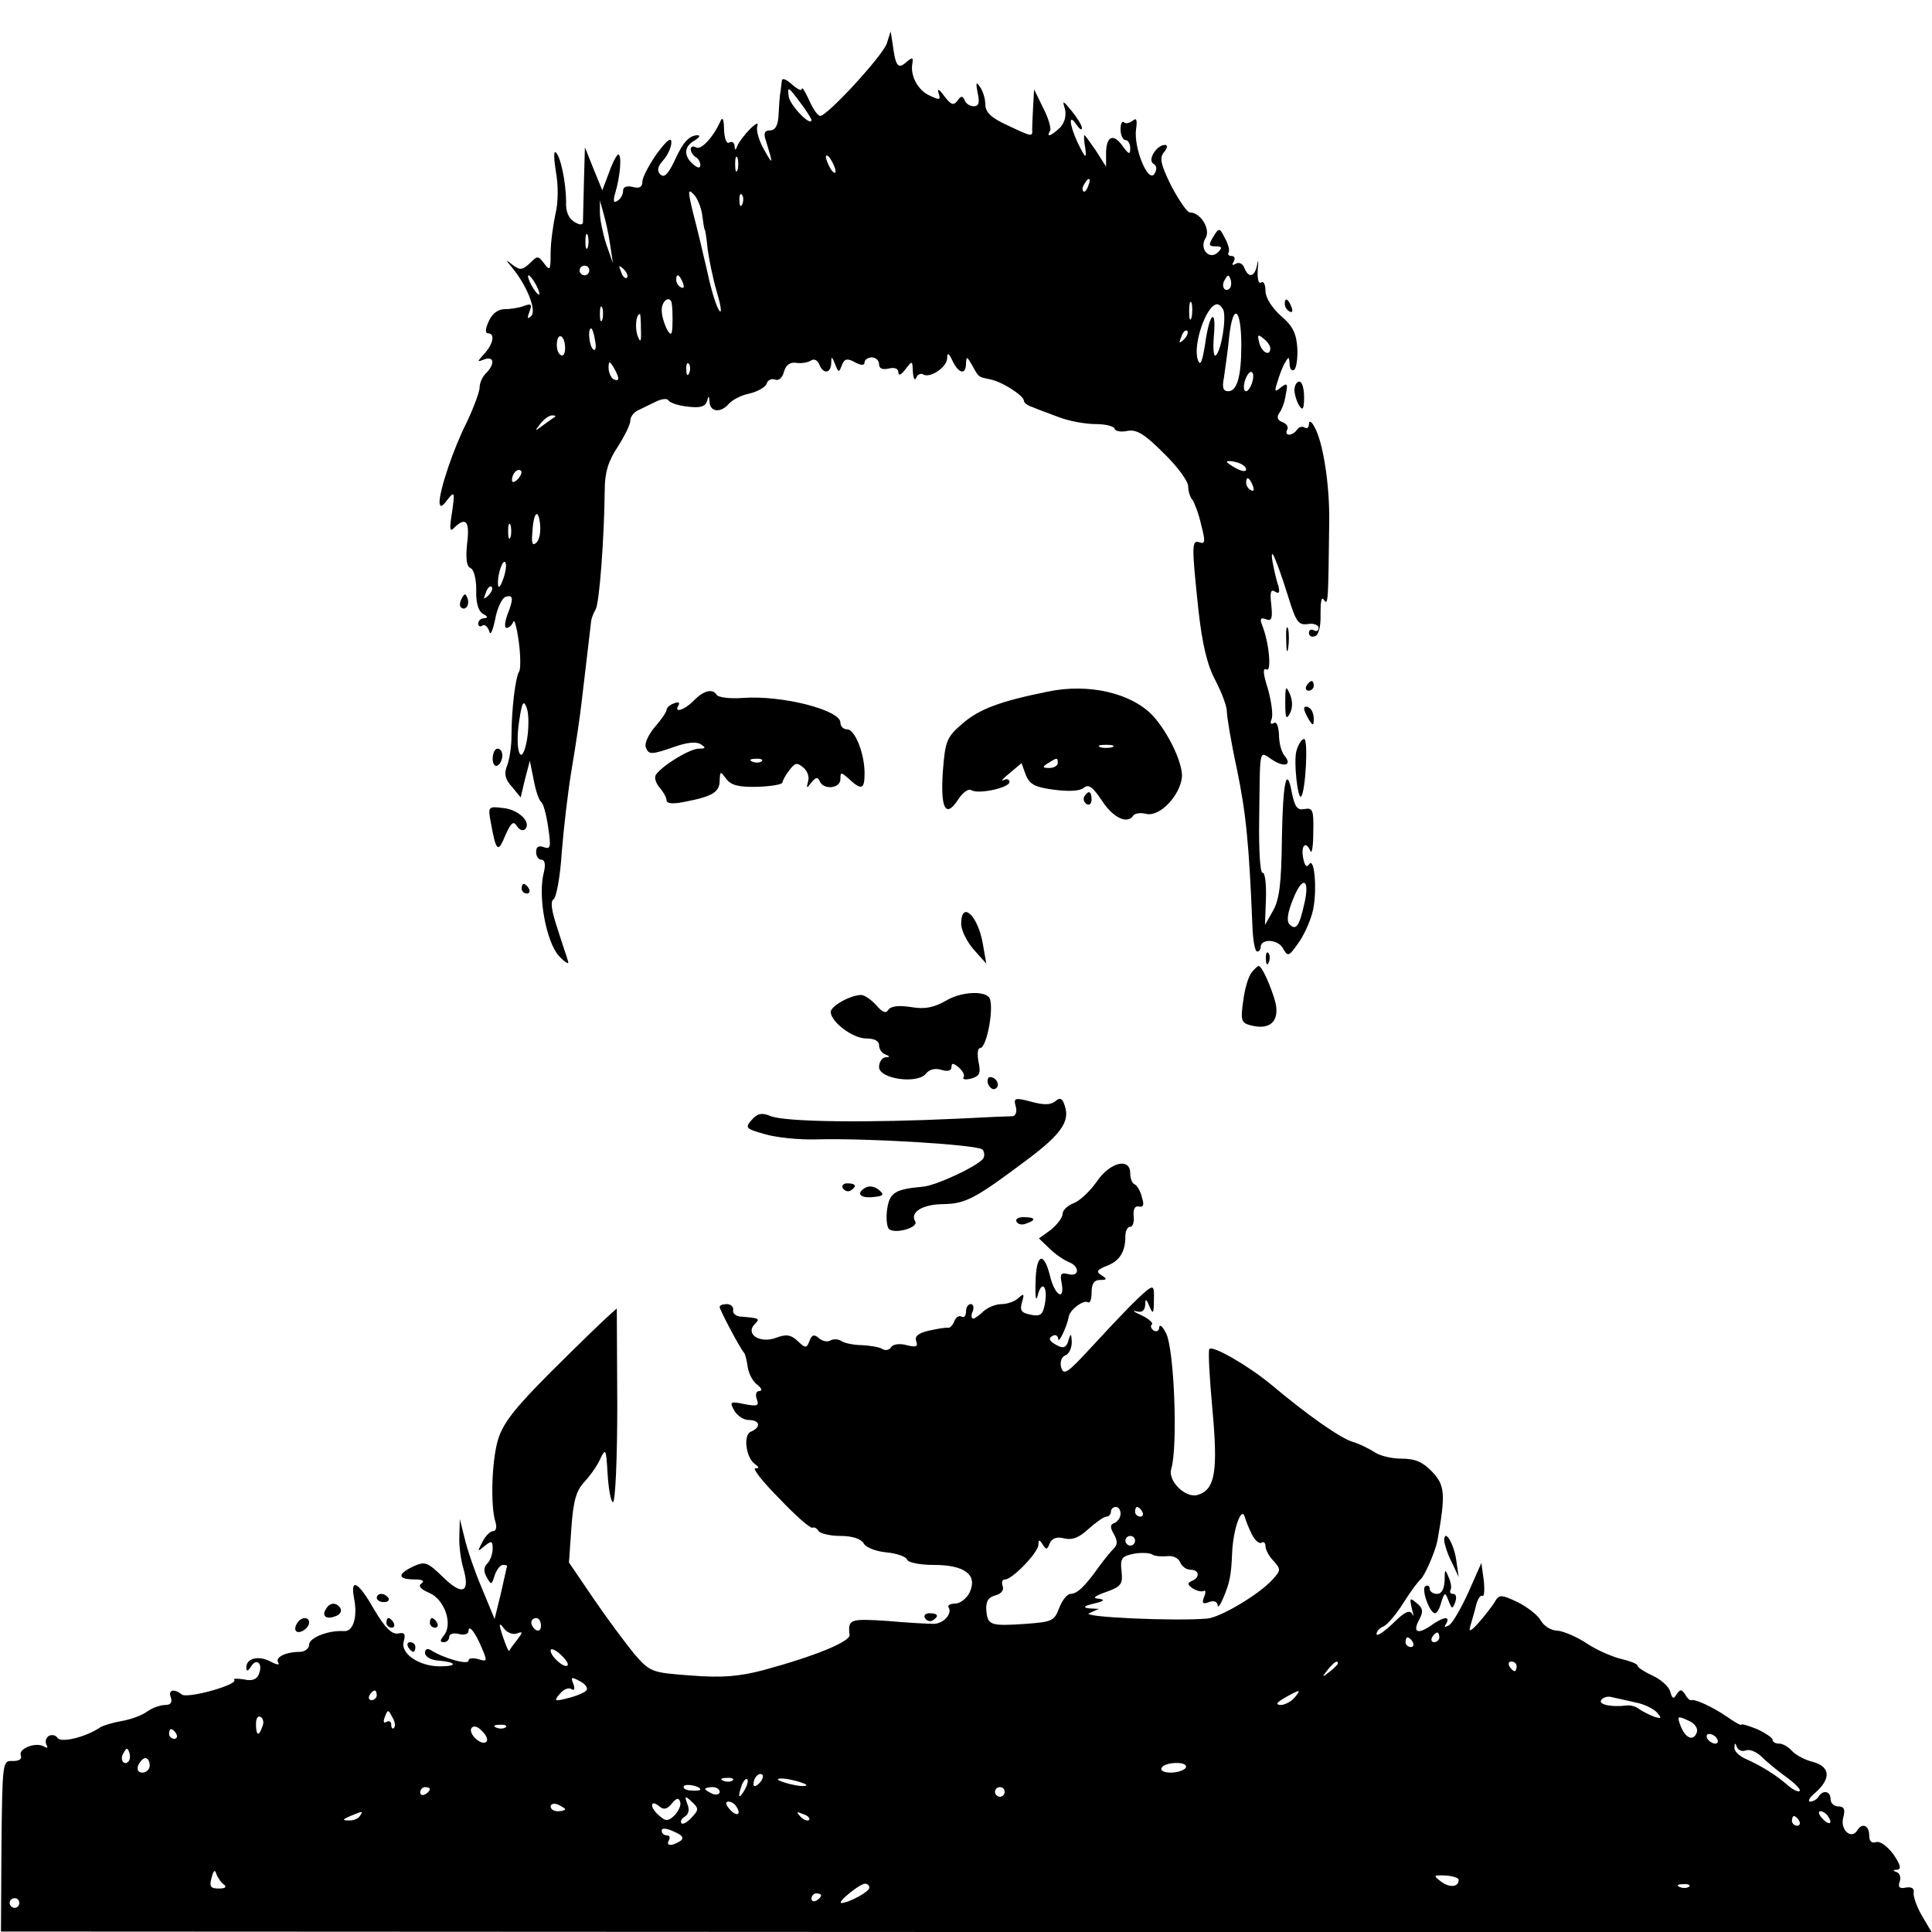
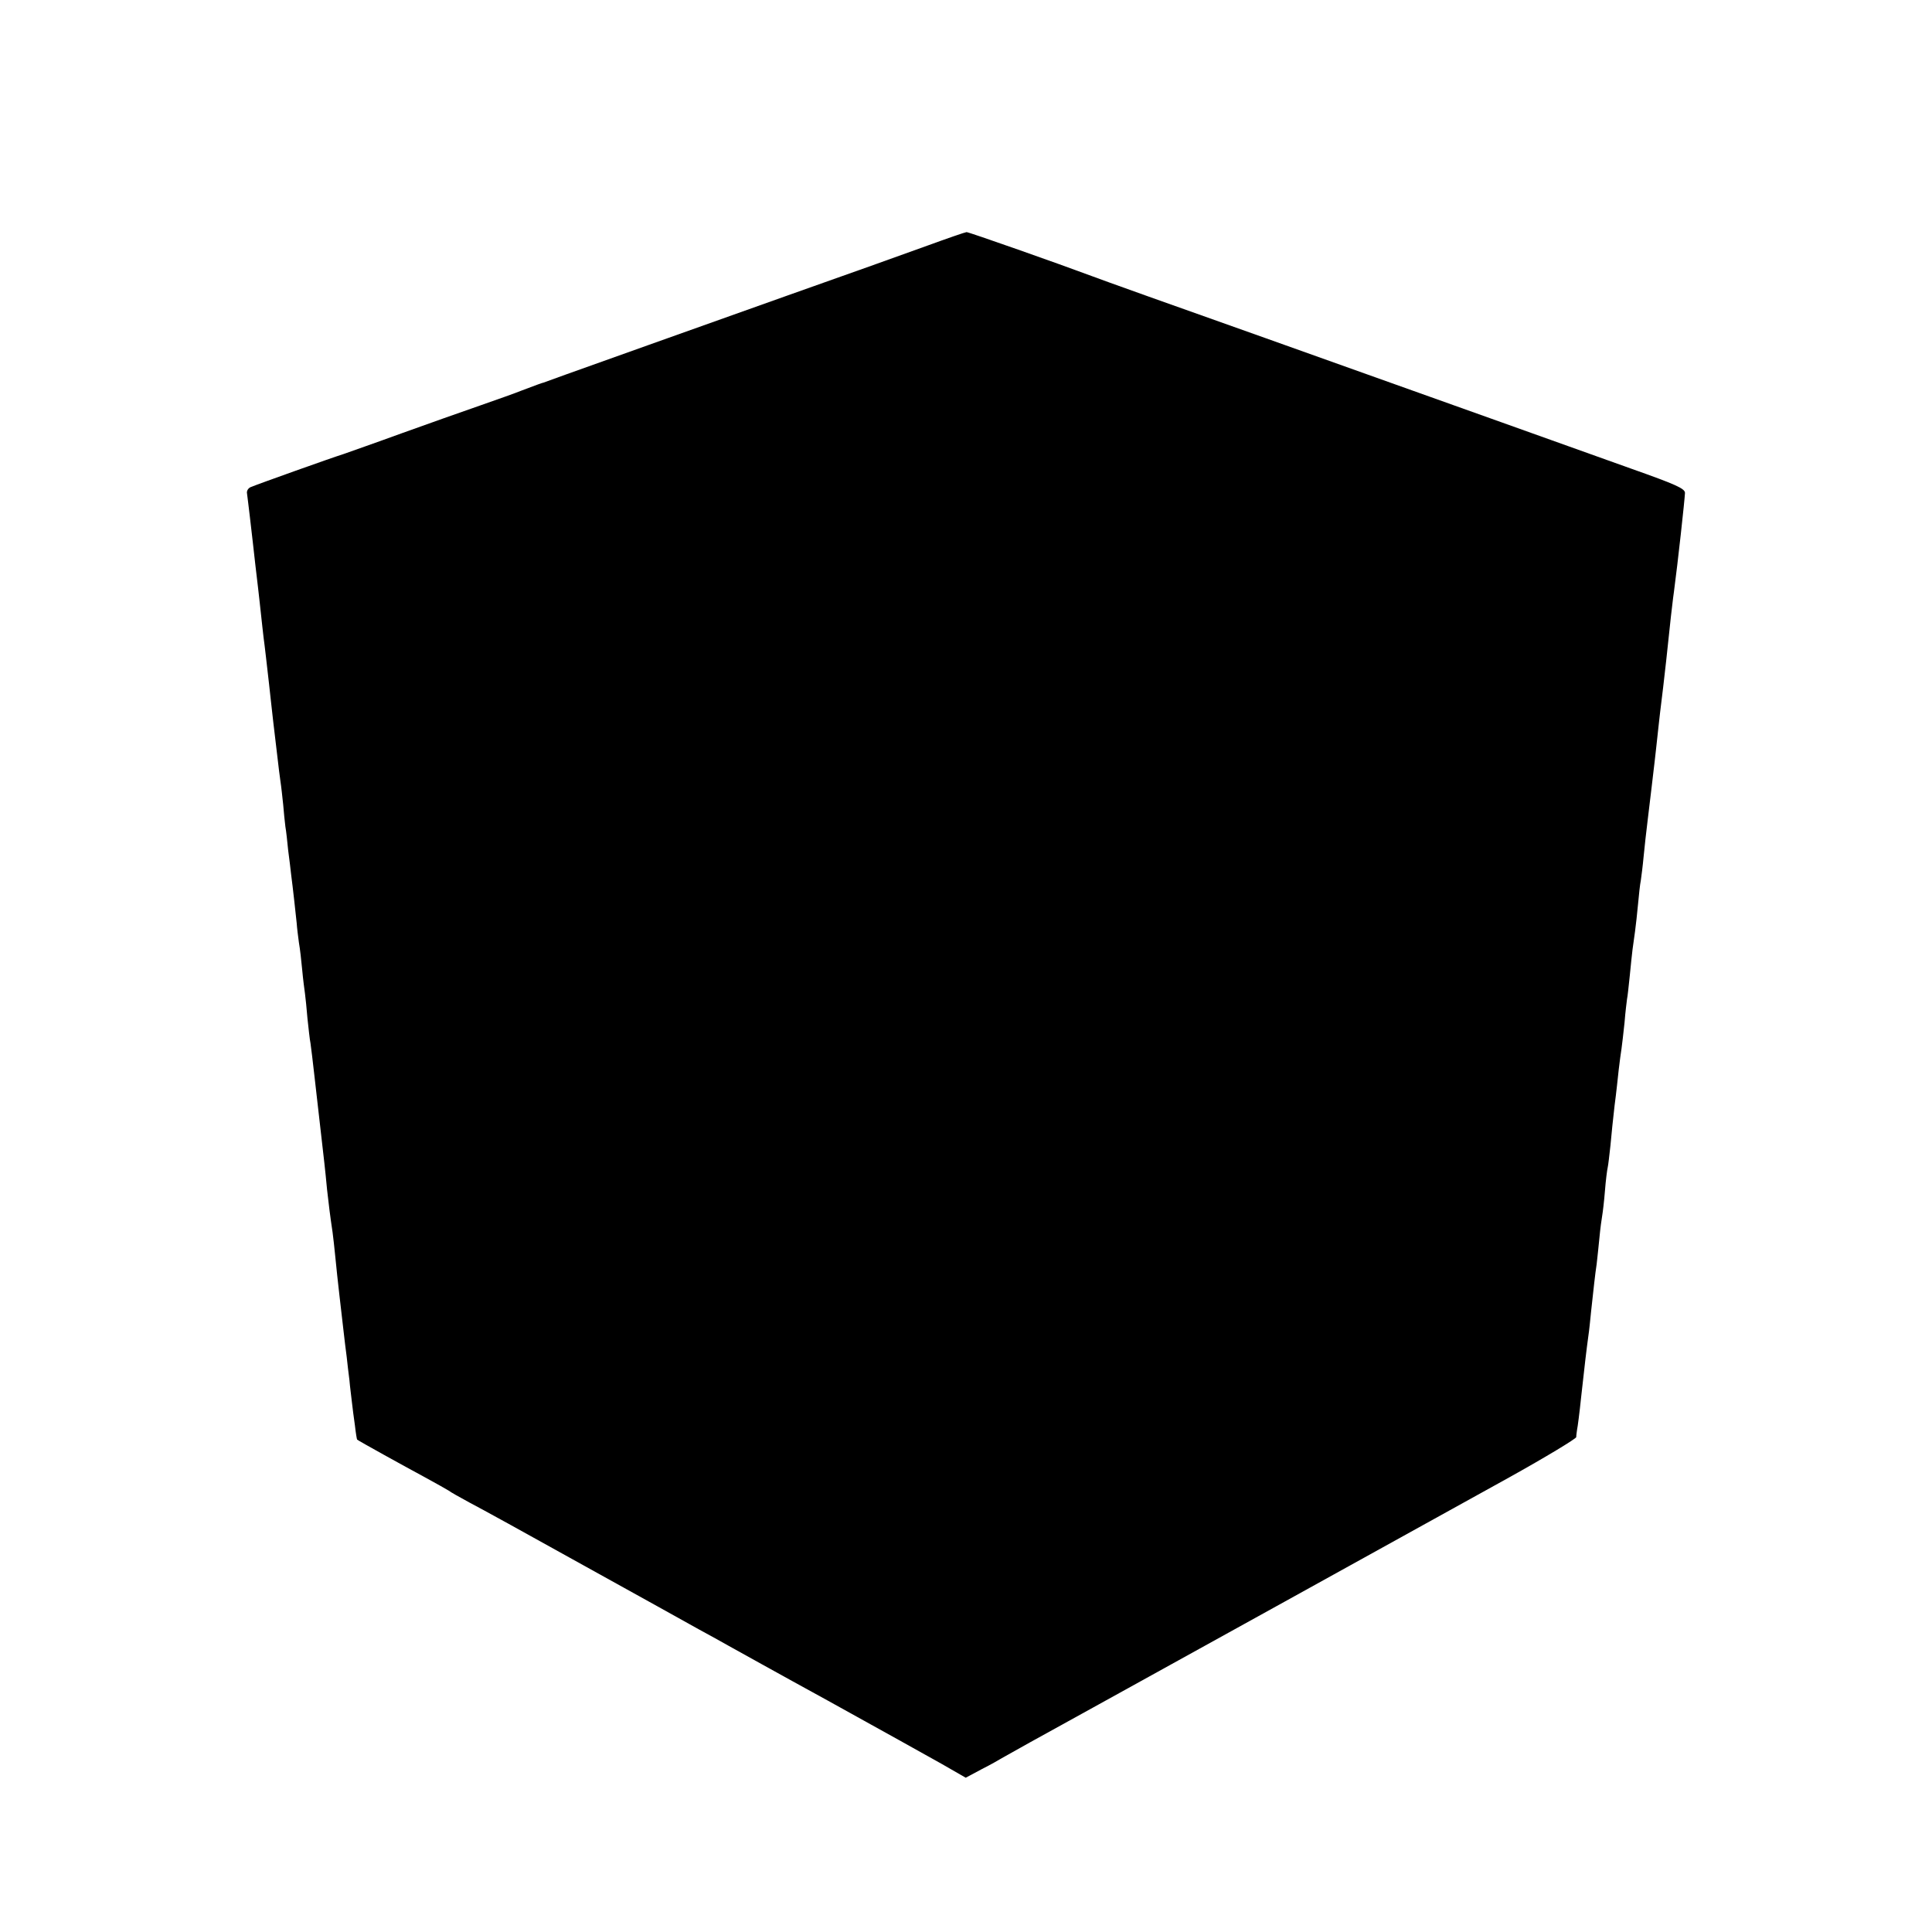
- <svg xmlns="http://www.w3.org/2000/svg" version="1.0" width="400pt" height="400pt" viewBox="0 0 400 400" preserveAspectRatio="xMidYMid meet">
-   <g transform="translate(0,400) scale(0.1,-0.1)" fill="#000000" stroke="none">
-     <path d="M1836 3910 c-9 -26 -123 -150 -138 -150 -5 0 -15 15 -23 33 -8 17 -14 28 -15 23 0 -5 -9 -1 -20 9 -11 10 -20 14 -21 9 -1 -5 -2 -16 -3 -24 -2 -8 -3 -30 -4 -47 -1 -23 -7 -33 -18 -33 -11 0 -14 -6 -8 -22 15 -49 15 -52 -4 -18 -11 19 -17 41 -14 49 3 8 -3 6 -15 -6 -11 -11 -23 -27 -26 -34 -4 -11 -6 -11 -6 -1 -1 7 -5 10 -11 7 -6 -4 -10 8 -11 27 0 20 -3 27 -7 18 -15 -34 -41 -62 -51 -55 -6 3 -11 2 -11 -4 0 -5 5 -13 10 -16 6 -3 10 -11 10 -17 0 -7 -6 -6 -15 2 -20 17 -19 37 3 49 9 6 13 10 7 11 -18 0 -31 -14 -49 -54 -13 -27 -21 -35 -29 -27 -7 7 -6 16 6 29 9 10 17 27 17 37 0 12 -9 5 -30 -23 -16 -23 -30 -49 -30 -58 0 -11 -6 -15 -20 -11 -13 3 -20 0 -20 -8 0 -8 -5 -17 -12 -21 -8 -5 -9 0 -4 17 10 34 14 79 6 79 -3 0 -12 -17 -19 -37 l-14 -37 -18 44 -18 45 -2 -70 c-1 -38 -2 -76 -2 -82 1 -9 -5 -10 -17 -3 -12 7 -19 21 -18 42 0 41 -12 97 -22 103 -4 2 -3 -16 1 -41 5 -27 5 -63 -1 -87 -5 -23 -10 -60 -10 -81 0 -35 -1 -38 -13 -22 -13 17 -14 17 -30 1 -15 -14 -20 -15 -35 -4 -16 13 -16 12 -1 -6 31 -38 50 -88 39 -99 -8 -8 -9 -5 -4 8 6 16 4 18 -10 13 -10 -4 -28 -7 -40 -7 -15 0 -27 -9 -34 -25 -7 -15 -8 -25 -2 -25 15 0 12 -21 -7 -42 -16 -18 -16 -18 0 -12 20 7 22 -9 4 -28 -8 -7 -14 -21 -14 -30 0 -9 -12 -41 -26 -71 -29 -57 -57 -142 -57 -167 1 -11 5 -10 16 5 15 19 16 17 10 -25 -6 -36 -5 -43 5 -32 24 23 32 12 26 -34 -3 -31 -1 -47 7 -50 7 -3 12 -22 12 -45 -1 -26 4 -44 14 -50 10 -5 11 -8 3 -9 -7 0 -13 -5 -13 -11 0 -5 4 -8 9 -4 5 3 11 -3 14 -12 2 -10 7 0 12 24 4 23 14 44 21 47 17 6 18 -3 4 -38 -5 -15 -6 -26 -1 -26 5 0 11 6 14 13 2 6 7 -12 11 -41 4 -29 4 -57 1 -62 -8 -12 -16 -80 -16 -133 0 -22 -4 -49 -9 -62 -7 -17 -4 -29 10 -44 l18 -22 9 38 10 38 8 -40 c4 -22 11 -42 15 -45 5 -3 11 -26 15 -53 6 -41 5 -46 -9 -41 -11 4 -16 1 -16 -10 0 -9 5 -16 11 -16 7 0 9 -10 5 -26 -13 -49 5 -144 31 -173 13 -14 22 -19 19 -11 -2 8 -13 39 -22 68 -12 36 -15 56 -8 60 6 4 14 48 17 97 4 50 13 128 21 175 8 47 17 108 20 135 13 111 19 160 20 170 1 6 5 16 9 23 8 12 18 148 19 247 0 36 7 60 27 90 14 22 26 46 26 54 0 8 7 17 15 21 8 4 25 12 37 18 12 6 24 8 27 3 3 -5 21 -11 41 -13 25 -3 35 0 39 12 3 12 4 11 5 -2 1 -22 24 -23 40 -4 7 8 26 18 42 21 17 4 33 13 36 20 2 8 10 12 18 9 7 -3 15 4 18 16 4 14 12 20 24 19 10 -2 24 0 31 4 7 5 14 2 18 -7 8 -21 24 -20 25 2 0 15 1 15 8 -2 7 -18 8 -18 14 -2 5 13 11 15 27 6 13 -7 20 -7 20 0 0 5 7 10 15 10 8 0 15 -6 15 -14 0 -9 7 -12 20 -9 12 3 20 0 20 -8 0 -8 6 -5 15 7 14 18 14 18 15 -6 1 -14 4 -19 7 -12 2 6 9 10 14 7 14 -9 49 14 50 33 0 13 3 12 11 -5 13 -27 28 -30 28 -5 1 15 2 14 12 -3 15 -27 13 -25 36 -30 25 -4 72 -34 72 -45 0 -4 8 -10 18 -13 9 -4 34 -13 55 -21 21 -8 55 -14 75 -14 20 0 38 -4 40 -10 1 -5 14 -7 27 -4 19 3 35 -7 74 -46 28 -27 51 -58 51 -69 0 -10 4 -23 9 -28 4 -6 13 -29 18 -52 9 -34 8 -40 -3 -36 -17 6 -17 -5 -3 -138 8 -72 18 -115 35 -147 13 -25 24 -54 24 -64 0 -11 9 -66 21 -121 19 -92 25 -155 32 -324 1 -29 5 -53 10 -53 4 0 7 4 7 9 0 18 35 17 46 -2 10 -18 12 -18 31 9 12 16 25 45 30 64 11 39 5 120 -7 100 -5 -7 -9 -2 -12 14 -5 26 6 36 15 14 3 -7 6 10 6 39 1 46 -1 51 -18 48 -15 -3 -20 4 -26 32 -11 61 -19 26 -21 -95 -1 -89 -5 -124 -18 -147 l-17 -30 2 55 c1 30 -2 54 -7 53 -5 -1 -8 47 -7 110 2 154 -1 142 27 124 26 -17 42 -11 25 9 -6 7 -11 26 -11 43 -1 18 -5 28 -11 24 -6 -4 -8 0 -4 9 3 9 -1 37 -8 62 -10 31 -11 44 -3 40 11 -7 6 55 -9 92 -5 13 -3 16 8 12 12 -5 14 2 11 30 -3 26 -1 33 8 27 8 -5 10 -2 7 11 -4 11 -9 33 -12 49 -7 41 7 9 32 -70 16 -52 21 -60 41 -57 12 2 22 -2 22 -8 0 -6 -4 -8 -10 -5 -5 3 -10 1 -10 -5 0 -7 6 -10 13 -7 7 2 12 21 11 46 0 26 2 37 7 29 9 -13 9 -3 11 162 1 78 -13 166 -31 197 -6 11 -11 13 -11 5 0 -7 -4 -11 -9 -7 -5 3 -12 1 -16 -5 -3 -5 -11 -10 -16 -10 -6 0 -7 5 -4 10 3 6 -1 13 -10 16 -10 4 -12 10 -7 18 5 6 12 23 14 39 5 23 3 25 -10 15 -13 -11 -14 -9 -7 12 4 14 11 32 16 40 7 12 8 12 9 -3 0 -10 4 -16 9 -13 5 3 8 24 7 45 -2 30 -9 46 -34 67 -19 17 -32 38 -32 52 0 13 -4 21 -9 17 -6 -3 -8 9 -7 27 2 18 1 23 -1 11 -5 -27 -18 -30 -27 -7 -3 8 -11 12 -17 8 -8 -4 -9 -3 -5 4 4 7 2 12 -4 12 -6 0 -9 3 -6 8 2 4 -1 17 -8 29 -11 22 -12 22 -24 3 -10 -17 -10 -20 5 -20 13 0 14 -3 5 -12 -18 -18 -40 7 -26 29 11 18 -10 53 -32 53 -6 0 -23 25 -39 55 -22 45 -25 58 -15 70 7 8 8 15 2 15 -17 0 -37 -31 -24 -39 7 -4 8 -12 2 -21 -13 -20 -43 54 -38 92 3 20 1 25 -7 18 -7 -5 -15 -7 -18 -3 -4 3 -7 -3 -7 -15 0 -12 5 -22 10 -22 6 0 10 -8 10 -17 0 -14 -3 -13 -16 5 -19 27 -34 20 -34 -16 l0 -27 -21 33 c-12 17 -22 32 -24 32 -1 0 -1 -12 2 -27 3 -23 0 -21 -16 12 -18 39 -19 63 -1 35 6 -8 10 -10 10 -5 0 6 -10 21 -21 35 -19 23 -20 23 -14 4 3 -14 -1 -28 -10 -38 -18 -17 -30 -22 -21 -7 3 4 -3 26 -14 47 l-19 39 -2 -35 c-1 -19 -2 -41 -2 -47 1 -17 1 -17 -52 8 -33 15 -45 27 -45 43 0 11 -5 28 -11 36 -8 12 -9 9 -5 -12 5 -21 2 -28 -8 -28 -8 0 -17 6 -19 13 -4 9 -8 9 -15 -2 -8 -10 -13 -8 -27 10 -10 14 -15 17 -12 7 5 -15 3 -16 -18 -6 -25 11 -41 42 -36 67 2 13 0 13 -13 2 -17 -15 -22 -8 -28 39 l-4 25 -8 -25z m-156 -158 c0 -16 -44 29 -47 48 -3 22 -1 21 22 -10 14 -18 25 -36 25 -38z m-153 -104 c-3 -7 -5 -2 -5 12 0 14 2 19 5 13 2 -7 2 -19 0 -25z m203 -3 c0 -5 -5 -3 -10 5 -5 8 -10 20 -10 25 0 6 5 3 10 -5 5 -8 10 -19 10 -25z m523 -30 c-3 -9 -8 -14 -10 -11 -3 3 -2 9 2 15 9 16 15 13 8 -4z m-799 -61 c2 -16 4 -29 5 -29 1 0 4 -18 6 -40 3 -22 11 -62 19 -89 8 -27 11 -45 6 -40 -6 6 -17 41 -25 79 -9 39 -22 94 -30 124 -11 46 -11 51 1 39 8 -8 16 -28 18 -44z m83 24 c-3 -8 -6 -5 -6 6 -1 11 2 17 5 13 3 -3 4 -12 1 -19z m-274 -83 l6 -40 -14 40 c-7 22 -13 51 -13 65 l0 25 7 -25 c4 -14 11 -43 14 -65z m-46 -7 c-3 -7 -5 -2 -5 12 0 14 2 19 5 13 2 -7 2 -19 0 -25z m3 -48 c0 -5 -4 -10 -10 -10 -5 0 -10 5 -10 10 0 6 5 10 10 10 6 0 10 -4 10 -10z m78 -15 c-3 -3 -9 2 -12 12 -6 14 -5 15 5 6 7 -7 10 -15 7 -18z m-188 -15 c6 -11 8 -20 6 -20 -3 0 -10 9 -16 20 -6 11 -8 20 -6 20 3 0 10 -9 16 -20z m304 4 c3 -8 2 -12 -4 -9 -6 3 -10 10 -10 16 0 14 7 11 14 -7z m1132 -11 c-10 -10 -19 5 -10 18 6 11 8 11 12 0 2 -7 1 -15 -2 -18z m-1155 -33 c2 -14 2 -48 0 -57 -3 -16 -21 23 -21 45 0 21 19 32 21 12z m1076 -27 c-3 -10 -5 -4 -5 12 0 17 2 24 5 18 2 -7 2 -21 0 -30z m-1220 -5 c-3 -7 -5 -2 -5 12 0 14 2 19 5 13 2 -7 2 -19 0 -25z m1286 20 c6 -18 -4 -81 -15 -93 -5 -6 -7 9 -5 37 6 63 -9 52 -18 -15 -6 -37 -10 -46 -15 -32 -11 31 18 115 40 115 5 0 10 -6 13 -12z m37 -73 c0 -65 -9 -95 -27 -95 -11 0 -13 8 -9 28 2 15 8 54 11 86 8 71 25 58 25 -19z m-1243 33 c1 -26 -1 -29 -7 -13 -6 17 -3 45 5 45 1 0 2 -15 2 -32z m-95 -23 c3 -13 1 -22 -3 -19 -9 5 -13 44 -5 44 2 0 6 -11 8 -25z m1219 2 c-10 -9 -11 -8 -5 6 3 10 9 15 12 12 3 -3 0 -11 -7 -18z m-1281 -18 c0 -11 -4 -18 -9 -14 -6 3 -9 14 -8 25 2 24 17 15 17 -11z m1460 0 c0 -18 -18 -9 -23 12 -4 16 -3 18 9 8 8 -6 14 -15 14 -20z m-1350 -62 c0 -5 -4 -5 -10 -2 -5 3 -10 14 -10 23 0 15 2 15 10 2 5 -8 10 -19 10 -23z m147 11 c-3 -8 -6 -5 -6 6 -1 11 2 17 5 13 3 -3 4 -12 1 -19z m1166 -18 c-3 -11 -9 -20 -13 -20 -5 0 -6 9 -3 20 3 11 9 20 13 20 5 0 6 -9 3 -20z m-1444 -73 c-2 -1 -13 -9 -24 -17 -19 -14 -19 -14 -6 3 7 9 18 17 24 17 6 0 8 -1 6 -3z m1431 -109 c0 -5 -9 -4 -20 2 -11 6 -20 12 -20 14 0 2 9 2 20 -1 11 -3 20 -9 20 -15z m-1508 -20 c-7 -7 -12 -8 -12 -2 0 14 12 26 19 19 2 -3 -1 -11 -7 -17z m1522 -14 c3 -8 2 -12 -4 -9 -6 3 -10 10 -10 16 0 14 7 11 14 -7z m-1483 -117 c-8 -8 -11 -3 -9 18 2 43 12 55 16 21 2 -16 -1 -33 -7 -39z m-54 11 c-3 -7 -5 -2 -5 12 0 14 2 19 5 13 2 -7 2 -19 0 -25z m-16 -89 c-6 -16 -10 -18 -10 -7 -1 22 12 55 16 42 2 -6 -1 -22 -6 -35z m-30 -32 c-10 -9 -11 -8 -5 6 3 10 9 15 12 12 3 -3 0 -11 -7 -18z m80 -299 c-11 -60 -26 -24 -16 40 6 40 9 44 16 25 4 -12 4 -42 0 -65z m1609 -341 c-10 -45 -17 -54 -30 -41 -7 7 -4 25 7 52 20 51 36 43 23 -11z" />
-     <path d="M2660 3371 c0 -6 4 -13 10 -16 6 -3 7 1 4 9 -7 18 -14 21 -14 7z" />
-     <path d="M2680 3193 c0 -10 5 -25 10 -33 7 -11 10 -7 10 18 0 17 -4 32 -10 32 -5 0 -10 -8 -10 -17z" />
-     <path d="M956 2761 c-4 -7 -5 -15 -2 -18 9 -9 19 4 14 18 -4 11 -6 11 -12 0z" />
-     <path d="M2663 2675 c0 -22 2 -30 4 -17 2 12 2 30 0 40 -3 9 -5 -1 -4 -23z" />
-     <path d="M2705 2580 c-3 -5 -1 -10 4 -10 6 0 11 5 11 10 0 6 -2 10 -4 10 -3 0 -8 -4 -11 -10z" />
-     <path d="M2169 2568 c-99 -20 -141 -36 -175 -65 -34 -29 -37 -36 -42 -101 -5 -77 6 -97 32 -57 9 14 21 23 27 19 15 -9 79 5 79 17 0 6 -6 7 -12 4 -7 -4 -2 3 12 14 l25 21 9 -25 c8 -19 19 -25 58 -30 30 -4 54 -3 62 4 10 8 18 2 37 -26 23 -36 53 -50 65 -32 3 5 15 7 27 4 27 -7 69 36 74 75 3 28 -28 93 -60 128 -44 47 -133 68 -218 50z m134 -115 c-7 -2 -19 -2 -25 0 -7 3 -2 5 12 5 14 0 19 -2 13 -5z m-113 -33 c0 -5 -8 -10 -17 -10 -15 0 -16 2 -3 10 19 12 20 12 20 0z" />
-     <path d="M2661 2545 c0 -31 2 -36 9 -23 6 10 7 25 1 40 -9 20 -10 18 -10 -17z" />
-     <path d="M1436 2549 c-20 -20 -42 -26 -31 -9 3 6 -1 7 -9 4 -9 -3 -16 -9 -16 -14 0 -4 -11 -20 -24 -35 -13 -15 -22 -34 -19 -42 6 -16 11 -16 60 1 25 9 45 11 54 5 11 -7 10 -9 -4 -9 -19 0 -76 -35 -89 -54 -4 -6 0 -18 8 -27 7 -8 14 -20 14 -26 0 -7 14 -8 38 -3 57 11 72 20 72 44 1 20 1 20 14 3 10 -13 26 -17 65 -16 28 1 51 5 51 9 0 3 6 15 14 25 12 16 16 17 29 6 9 -7 13 -20 10 -29 -4 -15 -3 -15 7 -2 9 11 13 12 17 3 7 -19 43 -16 43 4 0 15 1 15 18 0 26 -24 32 -21 32 12 0 41 -20 91 -36 91 -8 0 -14 6 -14 14 0 26 -121 57 -202 51 -26 -2 -50 1 -54 6 -8 14 -27 10 -48 -12z m141 -125 c-3 -3 -12 -4 -19 -1 -8 3 -5 6 6 6 11 1 17 -2 13 -5z" />
-     <path d="M2700 2533 c0 -4 5 -15 10 -23 8 -13 10 -13 10 2 0 9 -4 20 -10 23 -5 3 -10 3 -10 -2z" />
-     <path d="M2684 2445 c-6 -23 3 -102 10 -94 9 11 15 119 6 119 -5 0 -12 -11 -16 -25z" />
-     <path d="M1020 2429 c0 -11 5 -17 10 -14 6 3 10 13 10 21 0 8 -4 14 -10 14 -5 0 -10 -9 -10 -21z" />
-     <path d="M2245 2351 c-3 -5 -1 -12 5 -16 5 -3 10 1 10 9 0 18 -6 21 -15 7z" />
-     <path d="M1016 2298 c11 -61 15 -65 30 -28 12 27 17 31 24 20 5 -8 12 -11 17 -7 14 14 -13 41 -45 44 -31 4 -32 3 -26 -29z" />
-     <path d="M1080 2160 c0 -5 5 -10 11 -10 5 0 7 5 4 10 -3 6 -8 10 -11 10 -2 0 -4 -4 -4 -10z" />
-     <path d="M1990 2087 c0 -13 12 -37 26 -53 l26 -29 -7 40 c-10 60 -45 92 -45 42z" />
-     <path d="M2621 2014 c0 -11 3 -14 6 -6 3 7 2 16 -1 19 -3 4 -6 -2 -5 -13z" />
-     <path d="M2591 1986 c-6 -7 -14 -33 -17 -58 -6 -41 -4 -46 16 -51 39 -10 59 8 51 46 -8 31 -28 77 -35 77 -2 0 -9 -6 -15 -14z" />
-     <path d="M1960 1929 c-26 -15 -45 -19 -74 -14 -25 4 -42 2 -47 -6 -5 -8 -12 -5 -25 10 -10 11 -24 21 -31 21 -22 0 -63 -23 -63 -35 0 -21 46 -55 73 -55 17 0 27 -5 27 -14 0 -8 6 -17 13 -19 10 -4 10 -6 0 -6 -7 -1 -13 -10 -13 -20 0 -25 79 -36 97 -14 7 9 19 12 32 8 13 -4 21 -2 21 6 0 9 4 8 15 -1 8 -7 13 -16 10 -20 -3 -5 4 -6 16 -3 17 5 20 11 15 34 -3 16 -2 29 3 29 15 0 31 94 18 106 -13 13 -58 10 -87 -7z" />
-     <path d="M2046 1755 c4 -8 10 -12 15 -9 11 6 2 24 -11 24 -5 0 -7 -7 -4 -15z" />
-     <path d="M2103 1709 c3 -10 0 -19 -6 -20 -7 0 -57 -2 -112 -5 -190 -9 -356 -7 -389 5 -18 8 -28 6 -40 -8 -14 -16 -12 -18 27 -29 23 -7 71 -12 107 -11 105 3 334 -11 344 -21 4 -4 5 -13 2 -18 -9 -15 -98 -57 -126 -59 -56 -5 -68 -12 -73 -45 -3 -18 -1 -37 3 -42 11 -12 62 2 55 15 -12 19 15 36 59 36 46 1 66 12 174 93 68 51 87 78 77 109 -5 17 -10 20 -20 11 -10 -8 -24 -8 -50 -1 -34 9 -37 8 -32 -10z" />
-     <path d="M2271 1554 c-14 -20 -35 -40 -48 -45 -13 -5 -23 -15 -23 -22 0 -8 -11 -22 -24 -33 l-25 -18 22 -21 c12 -12 30 -24 40 -28 23 -9 22 -31 -1 -25 -15 4 -18 1 -14 -18 7 -39 -14 -27 -24 14 -13 53 -29 46 -30 -13 -1 -33 1 -42 5 -25 9 32 21 14 14 -21 -4 -21 -9 -25 -29 -21 -20 4 -23 9 -18 26 5 17 4 19 -7 9 -7 -7 -23 -13 -35 -13 -13 0 -29 -7 -38 -15 -8 -8 -18 -15 -21 -15 -4 0 -5 7 -1 15 3 8 1 15 -4 15 -6 0 -10 -7 -10 -16 0 -8 -4 -13 -9 -10 -5 3 -12 -1 -15 -9 -3 -8 -9 -15 -13 -14 -4 1 -22 -2 -40 -6 -22 -5 -30 -12 -26 -22 4 -11 0 -13 -20 -8 -14 4 -28 2 -32 -4 -3 -6 -12 -8 -18 -4 -6 4 -25 7 -42 8 -16 0 -36 4 -42 8 -7 5 -18 5 -23 2 -6 -4 -17 -2 -24 4 -10 9 -15 8 -20 -5 -6 -16 -8 -16 -25 0 -14 13 -24 14 -45 6 -33 -12 -64 8 -43 29 11 11 9 12 -28 15 -11 0 -19 7 -17 14 1 6 -5 12 -13 12 -8 0 -15 -2 -15 -6 0 -6 43 -87 50 -94 3 -3 6 -16 8 -30 2 -14 11 -31 20 -37 9 -7 11 -13 4 -13 -6 0 -9 -7 -5 -17 5 -14 1 -15 -26 -10 -29 6 -31 5 -21 -13 6 -11 20 -20 30 -20 24 0 26 -15 5 -24 -17 -6 -11 -55 9 -68 8 -6 8 -8 0 -8 -7 0 16 -29 50 -63 33 -35 64 -62 68 -60 4 2 9 -1 13 -7 3 -5 24 -10 45 -10 25 0 42 -6 48 -15 4 -9 26 -17 47 -19 22 -2 41 -9 43 -15 2 -6 26 -11 55 -11 64 0 91 -20 75 -56 -6 -13 -20 -24 -30 -24 -11 0 -17 -4 -14 -8 8 -13 -10 -33 -30 -34 -10 0 -54 2 -96 6 -78 5 -83 4 -79 -29 1 -14 -72 -44 -179 -73 -50 -13 -85 -16 -149 -11 -82 6 -85 7 -118 45 -18 22 -56 73 -84 114 l-51 75 5 72 c4 56 10 77 27 95 12 13 27 34 33 48 11 23 12 20 15 -32 2 -32 7 -58 11 -58 5 0 9 90 9 200 l-1 201 -20 -18 c-11 -10 -64 -61 -117 -114 -74 -74 -99 -106 -109 -140 -13 -44 -16 -137 -5 -171 3 -10 1 -18 -5 -18 -6 0 -16 -10 -22 -22 -11 -21 -11 -22 4 -9 15 12 17 11 17 -6 0 -10 -5 -24 -11 -30 -8 -8 -8 -17 -1 -29 9 -16 10 -16 16 4 4 12 12 22 17 22 5 0 9 -1 9 -2 -1 -2 -6 -27 -13 -57 l-13 -53 -26 63 c-15 35 -31 82 -36 104 l-10 40 -1 -35 c-1 -19 3 -49 8 -66 15 -51 -1 -59 -41 -20 -33 32 -38 34 -62 23 -34 -16 -33 -27 2 -27 16 0 22 -3 15 -8 -8 -5 -3 -12 16 -20 32 -14 49 -65 30 -88 -8 -10 -9 -14 0 -14 6 0 11 5 11 11 0 6 9 9 20 6 11 -3 20 0 20 6 0 15 14 -2 28 -36 11 -26 11 -28 -8 -22 -11 3 -20 2 -20 -3 0 -10 -52 5 -77 21 -8 5 -13 3 -13 -5 0 -8 12 -15 27 -16 38 -3 42 -12 4 -12 -44 0 -83 27 -75 52 4 15 2 19 -12 16 -13 -2 -27 12 -49 49 -33 58 -50 68 -42 24 8 -39 -2 -70 -21 -68 -33 2 -72 -14 -72 -28 0 -8 -9 -15 -19 -15 -29 0 -52 -11 -45 -22 4 -6 -3 -5 -16 2 -24 13 -50 7 -50 -12 0 -9 3 -9 10 2 11 18 25 6 16 -16 -4 -11 -14 -15 -31 -11 -14 2 -23 2 -20 -1 9 -10 -99 -40 -109 -30 -16 13 -29 9 -22 -7 3 -10 -1 -15 -12 -15 -10 0 -27 -6 -38 -14 -11 -8 -34 -16 -51 -19 -18 -3 -38 -9 -45 -13 -31 -21 -82 -33 -89 -22 -4 6 -12 7 -18 4 -6 -4 -8 -12 -5 -18 4 -7 2 -8 -5 -4 -16 10 -53 -4 -48 -18 3 -8 -3 -12 -17 -12 -21 1 -21 -2 -23 -176 l-1 -177 1998 -1 1999 0 -20 34 c-11 19 -18 40 -17 47 2 9 -4 13 -16 11 -13 -3 -17 1 -13 12 3 8 1 17 -6 20 -9 3 -8 5 1 5 9 1 7 10 -8 32 -13 17 -28 28 -36 25 -9 -3 -14 2 -14 14 0 21 -15 27 -25 10 -12 -19 -35 1 -29 26 5 18 2 24 -10 24 -9 0 -16 7 -16 15 0 17 -16 20 -25 5 -3 -5 -11 -10 -17 -10 -6 0 -2 8 10 18 33 29 32 54 -4 64 -17 4 -37 15 -44 23 -7 8 -19 15 -26 15 -8 0 -14 3 -14 8 0 4 -15 14 -32 22 -18 7 -33 12 -33 9 0 -2 -13 5 -30 17 -29 20 -66 37 -74 34 -2 -1 -8 4 -12 12 -8 11 -10 11 -18 0 -6 -11 -9 -9 -13 6 -3 10 -19 25 -37 33 -17 8 -31 17 -31 21 0 3 -15 9 -32 13 -18 4 -51 18 -72 32 -21 14 -49 26 -62 27 -13 0 -28 10 -34 21 -6 11 -28 28 -48 38 -34 16 -38 16 -47 1 -5 -9 -21 -29 -33 -43 -17 -19 -22 -21 -18 -8 3 11 9 30 12 43 3 13 9 22 13 20 4 -3 5 12 3 32 l-5 36 -27 -61 c-15 -33 -33 -64 -40 -68 -9 -5 -11 -4 -6 3 10 17 -6 15 -32 -4 -28 -19 -38 -13 -23 14 8 15 7 23 -6 33 -14 12 -15 11 -10 -11 4 -14 4 -19 1 -12 -5 10 -16 5 -40 -19 -19 -18 -34 -28 -34 -22 0 6 7 13 15 16 8 4 26 25 41 49 15 24 31 45 35 48 8 6 30 56 35 80 17 96 16 115 -11 143 -19 20 -35 27 -63 27 -21 0 -46 6 -57 14 -11 7 -31 17 -45 21 -26 8 -94 56 -169 119 -46 38 -120 81 -127 73 -3 -2 0 -58 6 -123 12 -130 6 -168 -30 -179 -25 -8 -63 29 -55 54 14 47 6 250 -11 281 -7 14 -13 19 -14 12 0 -7 -5 -10 -11 -7 -6 4 -8 10 -4 13 3 3 -7 12 -22 19 -16 7 -20 11 -10 8 11 -3 17 1 18 13 0 14 2 14 9 -3 7 -17 9 -15 9 13 1 29 -1 31 -15 20 -19 -16 -47 -44 -118 -121 -46 -50 -54 -55 -59 -38 -3 12 1 22 9 25 8 3 13 16 13 28 -1 17 -2 18 -6 6 -5 -20 -12 -22 -32 -9 -9 6 -10 11 -2 15 6 4 11 1 12 -6 0 -12 18 25 22 47 3 14 30 34 39 29 5 -3 8 6 8 20 0 18 5 26 18 26 14 0 15 2 2 10 -11 7 -9 11 11 19 27 10 39 29 39 62 0 10 4 19 10 19 5 0 9 10 7 23 -1 14 3 21 11 19 10 -2 11 4 6 20 -3 13 -11 25 -15 26 -5 2 -9 12 -9 23 0 33 -42 23 -69 -17z m49 -688 c0 -8 -6 -16 -12 -19 -10 -3 -10 -9 -2 -23 8 -14 8 -22 0 -30 -6 -6 -20 -23 -31 -38 -29 -41 -45 -56 -59 -56 -6 0 -17 -13 -23 -29 -10 -27 -15 -29 -69 -33 -74 -5 -79 -3 -82 28 -1 19 4 27 19 31 12 3 18 11 15 19 -3 8 -1 14 5 14 15 0 69 56 69 72 0 11 2 11 9 0 7 -11 9 -11 14 2 5 11 14 15 30 11 16 -4 31 1 50 19 16 14 32 26 38 26 5 0 9 5 9 10 0 6 5 10 10 10 6 0 10 -6 10 -14z m45 4 c3 -5 1 -10 -4 -10 -6 0 -11 5 -11 10 0 6 2 10 4 10 3 0 8 -4 11 -10z m227 -47 c6 -12 15 -20 20 -17 4 3 8 0 8 -7 0 -7 7 -21 17 -31 15 -17 15 -19 -2 -38 -28 -31 -107 -78 -135 -81 -66 -6 -264 3 -245 11 l20 9 -20 1 c-14 2 -11 5 10 10 21 5 24 8 10 10 -14 1 -10 5 15 14 31 11 35 16 32 43 -3 26 0 31 25 36 15 3 32 2 38 -1 5 -4 20 -5 31 -4 12 2 24 -4 27 -12 4 -9 13 -16 22 -16 18 0 20 -16 3 -23 -10 -4 -10 -8 2 -16 8 -5 18 -7 22 -5 4 3 5 -3 1 -12 -5 -13 -3 -16 10 -11 10 4 17 1 18 -6 0 -7 5 -1 11 13 14 33 17 47 19 95 2 48 19 97 26 75 2 -8 9 -25 15 -37z m-242 -13 c0 -5 -4 -10 -10 -10 -5 0 -10 5 -10 10 0 6 5 10 10 10 6 0 10 -4 10 -10z m-1230 -176 c0 -8 -4 -12 -10 -9 -5 3 -10 10 -10 16 0 5 5 9 10 9 6 0 10 -7 10 -16z m-50 -16 c13 5 13 3 0 -14 -8 -10 -15 -20 -16 -22 -1 -2 -7 12 -13 30 -9 27 -8 30 2 17 6 -9 19 -14 27 -11z m1910 -8 c0 -5 -5 -10 -11 -10 -5 0 -7 5 -4 10 3 6 8 10 11 10 2 0 4 -4 4 -10z m-55 -10 c3 -5 1 -10 -4 -10 -6 0 -11 5 -11 10 0 6 2 10 4 10 3 0 8 -4 11 -10z m-1750 -48 c-6 -7 -35 18 -35 31 0 5 9 2 20 -8 11 -10 18 -20 15 -23z m1595 4 c0 -2 -8 -10 -17 -17 -16 -13 -17 -12 -4 4 13 16 21 21 21 13z m370 -6 c0 -5 -2 -10 -4 -10 -3 0 -8 5 -11 10 -3 6 -1 10 4 10 6 0 11 -4 11 -10z m-1926 -50 c-5 -5 -22 -12 -39 -16 -27 -7 -29 -6 -16 9 7 9 18 14 24 10 6 -4 8 0 4 11 -6 14 -4 15 14 5 12 -6 17 -15 13 -19z m-434 -10 c0 -5 -5 -10 -11 -10 -5 0 -7 5 -4 10 3 6 8 10 11 10 2 0 4 -4 4 -10z m1900 -5 c-7 -8 -20 -15 -29 -15 -11 1 -8 5 9 15 32 18 35 18 20 0z m707 -10 c17 -3 37 -13 44 -21 10 -12 9 -13 -7 -8 -10 4 -24 11 -31 16 -6 5 -17 8 -25 7 -32 -4 -59 2 -53 11 4 6 14 9 23 6 10 -2 31 -7 49 -11z m-2571 -52 c-3 -4 -6 -1 -6 6 0 7 -4 9 -10 6 -6 -4 -7 1 -3 11 6 15 7 15 15 -1 6 -9 7 -19 4 -22z m-273 2 c-7 -21 -13 -19 -13 6 0 11 4 18 10 14 5 -3 7 -12 3 -20z m2970 -12 c-7 -19 -24 -12 -34 15 -7 19 -6 20 16 10 14 -6 21 -16 18 -25z m-2506 -19 c-9 -10 -38 16 -31 28 4 6 13 4 22 -6 9 -8 13 -19 9 -22z m40 30 c-3 -3 -12 -4 -19 -1 -8 3 -5 6 6 6 11 1 17 -2 13 -5z m-682 -14 c3 -5 1 -10 -4 -10 -6 0 -11 5 -11 10 0 6 2 10 4 10 3 0 8 -4 11 -10z m3190 -10 c3 -5 2 -10 -4 -10 -5 0 -13 5 -16 10 -3 6 -2 10 4 10 5 0 13 -4 16 -10z m60 -24 c7 3 22 -3 32 -13 10 -10 33 -29 51 -42 18 -13 31 -26 28 -29 -3 -3 -15 3 -26 13 -22 19 -51 38 -87 54 -13 6 -23 16 -22 23 0 10 2 10 5 1 3 -7 11 -10 19 -7z m-3349 -23 c-10 -10 -19 5 -10 18 6 11 8 11 12 0 2 -7 1 -15 -2 -18z m44 -8 c0 -8 -7 -15 -15 -15 -9 0 -12 6 -9 15 4 8 10 15 15 15 5 0 9 -7 9 -15z m2145 -5 c-3 -5 -17 -10 -31 -10 -14 0 -22 4 -19 10 3 6 17 10 31 10 14 0 22 -4 19 -10z m-883 -32 c-7 -7 -12 -8 -12 -2 0 14 12 26 19 19 2 -3 -1 -11 -7 -17z m-55 6 c-3 -3 -12 -4 -19 -1 -8 3 -5 6 6 6 11 1 17 -2 13 -5z m24 -21 c-12 -20 -14 -14 -5 12 4 9 9 14 11 11 3 -2 0 -13 -6 -23z m128 12 c3 -3 -7 -4 -23 -1 -16 3 -31 8 -35 11 -3 3 7 4 23 1 16 -3 31 -8 35 -11z m-219 -10 c0 -2 -9 -3 -19 -2 -11 0 -18 5 -15 9 4 6 34 0 34 -7z m-560 1 c0 -3 -4 -8 -10 -11 -5 -3 -10 -1 -10 4 0 6 5 11 10 11 6 0 10 -2 10 -4z m600 -6 c0 -5 -7 -7 -15 -4 -8 4 -15 8 -15 10 0 2 7 4 15 4 8 0 15 -4 15 -10z m590 0 c0 -5 -4 -10 -10 -10 -5 0 -10 5 -10 10 0 6 5 10 10 10 6 0 10 -4 10 -10z m-683 -48 c-13 -13 -19 -13 -31 -2 -9 7 -16 17 -16 22 0 6 5 6 14 -1 10 -9 17 -7 27 5 9 11 14 13 17 4 3 -7 -3 -19 -11 -28z m35 -5 c-8 -9 -18 -15 -21 -12 -3 4 0 10 7 14 8 5 10 15 5 26 -6 17 -5 18 9 5 15 -14 15 -17 0 -33z m-262 17 c0 -2 -7 -4 -15 -4 -8 0 -15 4 -15 10 0 5 7 7 15 4 8 -4 15 -8 15 -10z m355 5 c11 -17 -1 -21 -15 -4 -8 9 -8 15 -2 15 6 0 14 -5 17 -11z m-780 -19 c-3 -5 -14 -10 -23 -9 -14 0 -13 2 3 9 27 11 27 11 20 0z m930 -8 c-3 -3 -11 0 -18 7 -9 10 -8 11 6 5 10 -3 15 -9 12 -12z m2110 7 c11 -16 1 -19 -13 -3 -7 8 -8 14 -3 14 5 0 13 -5 16 -11z m-60 -9 c3 -5 1 -10 -4 -10 -6 0 -11 5 -11 10 0 6 2 10 4 10 3 0 8 -4 11 -10z m-2317 -42 c-18 -11 -30 -10 -23 2 3 6 1 10 -4 10 -6 0 -11 4 -11 10 0 6 10 5 25 -2 19 -8 22 -14 13 -20z m-944 -90 c6 -5 2 -8 -11 -8 -17 0 -20 4 -15 22 4 16 7 18 10 8 3 -8 10 -18 16 -22z m2556 10 c0 -15 -18 -17 -36 -4 -17 13 -17 14 9 13 15 -1 27 -5 27 -9z m-1220 -16 c0 -9 -44 -32 -58 -32 -10 1 38 40 49 40 5 0 9 -4 9 -8z m1697 2 c-3 -3 -12 -4 -19 -1 -8 3 -5 6 6 6 11 1 17 -2 13 -5z m-1797 -18 c0 -3 -4 -8 -10 -11 -5 -3 -10 -1 -10 4 0 6 5 11 10 11 6 0 10 -2 10 -4z m-1660 -16 c0 -5 -4 -10 -10 -10 -5 0 -10 5 -10 10 0 6 5 10 10 10 6 0 10 -4 10 -10z" />
-     <path d="M1745 1540 c4 -6 11 -8 16 -5 14 9 11 15 -7 15 -8 0 -12 -5 -9 -10z" />
-     <path d="M1790 1540 c-19 -12 -7 -22 21 -18 19 2 20 5 8 15 -9 7 -20 9 -29 3z" />
-     <path d="M2105 1470 c3 -5 12 -7 20 -3 21 7 19 13 -6 13 -11 0 -18 -4 -14 -10z" />
-     <path d="M2990 810 c1 -8 7 -28 16 -45 l14 -30 -5 35 c-5 35 -25 67 -25 40z" />
-     <path d="M2991 728 c-1 -18 -6 -28 -16 -28 -8 0 -15 5 -15 11 0 5 -4 8 -9 5 -9 -6 9 -56 20 -56 4 0 10 10 13 23 7 21 8 21 15 3 7 -18 8 -18 14 -3 3 9 2 17 -4 17 -6 0 -8 3 -6 8 3 4 1 16 -4 27 -7 17 -8 17 -8 -7z" />
-     <path d="M780 692 c0 -5 7 -9 15 -9 8 0 12 4 9 9 -3 4 -9 8 -15 8 -5 0 -9 -4 -9 -8z" />
-     <path d="M675 669 c-10 -15 1 -23 20 -15 9 3 13 10 10 16 -8 13 -22 13 -30 -1z" />
-     <path d="M1915 650 c4 -6 11 -8 16 -5 14 9 11 15 -7 15 -8 0 -12 -5 -9 -10z" />
-     <path d="M615 639 c-4 -6 -5 -13 -2 -16 7 -7 27 6 27 18 0 12 -17 12 -25 -2z" />
-     <path d="M800 640 c0 -5 5 -10 11 -10 5 0 7 5 4 10 -3 6 -8 10 -11 10 -2 0 -4 -4 -4 -10z" />
-     <path d="M890 640 c0 -5 5 -10 11 -10 5 0 7 5 4 10 -3 6 -8 10 -11 10 -2 0 -4 -4 -4 -10z" />
-     <path d="M845 590 c3 -5 8 -10 11 -10 2 0 4 5 4 10 0 6 -5 10 -11 10 -5 0 -7 -4 -4 -10z" />
+ <svg xmlns="http://www.w3.org/2000/svg" version="1.0" width="700pt" height="700pt" viewBox="0 0 700 700" preserveAspectRatio="xMidYMid meet">
+   <g transform="translate(0,700) scale(0.1,-0.1)" fill="#000000" stroke="none">
+     <path d="M3360 6110 c-74 -27 -301 -108 -505 -180 -397 -141 -684 -244 -805 -287 -41 -15 -77 -28 -80 -29 -6 -1 -32 -11 -80 -29 -19 -8 -87 -32 -150 -54 -63 -22 -191 -67 -285 -101 -93 -34 -188 -67 -210 -75 -42 -13 -308 -108 -337 -120 -9 -4 -15 -14 -13 -23 1 -9 6 -46 10 -82 4 -36 9 -78 11 -95 2 -16 6 -52 9 -80 3 -27 8 -66 10 -85 2 -19 7 -60 10 -90 3 -30 8 -71 10 -90 5 -36 11 -92 20 -170 3 -25 9 -85 15 -135 6 -49 13 -110 16 -135 3 -25 7 -61 10 -80 3 -19 7 -57 10 -85 2 -27 6 -63 8 -80 3 -16 7 -55 10 -85 4 -30 9 -71 11 -90 6 -45 16 -137 20 -175 1 -16 5 -48 8 -70 4 -22 9 -67 12 -100 3 -33 8 -71 10 -85 2 -14 6 -54 9 -90 4 -36 8 -76 11 -90 2 -14 9 -70 15 -125 13 -114 21 -185 35 -307 3 -24 7 -68 10 -98 6 -54 11 -95 20 -155 2 -16 7 -57 10 -90 3 -33 10 -96 15 -140 5 -44 12 -102 15 -130 3 -27 8 -68 11 -90 2 -22 7 -60 10 -85 2 -25 7 -61 9 -80 2 -19 7 -57 11 -85 3 -27 7 -51 8 -51 4 -4 174 -98 241 -134 44 -24 85 -47 91 -51 6 -5 40 -24 75 -43 35 -18 222 -121 414 -228 193 -107 381 -211 418 -232 37 -20 84 -46 105 -58 20 -11 183 -102 362 -200 179 -99 364 -202 412 -229 l87 -50 58 31 c32 16 65 35 73 40 8 5 157 88 330 183 312 172 1038 574 1508 834 133 74 242 140 243 146 0 7 2 19 3 27 2 8 9 62 15 120 13 118 19 169 26 220 3 19 7 60 10 90 9 81 14 131 20 170 2 19 7 62 10 95 3 33 8 69 10 80 2 11 7 52 10 90 3 39 8 77 10 85 2 8 6 44 10 80 3 36 10 101 15 145 6 44 12 103 15 130 3 28 8 61 10 75 2 14 7 57 11 95 3 39 8 77 9 85 2 8 6 47 10 85 4 39 8 81 10 95 2 14 6 43 9 65 3 22 8 67 11 100 3 33 7 71 10 85 2 14 7 52 10 85 3 33 10 94 15 135 5 41 12 98 15 125 3 28 8 66 10 85 2 19 7 60 10 90 3 30 8 71 10 90 14 110 31 267 39 346 3 23 7 63 11 90 14 104 39 333 40 358 0 16 -34 31 -195 88 -107 38 -319 114 -470 168 -151 54 -536 191 -855 305 -319 113 -602 214 -630 225 -112 42 -447 160 -453 159 -4 0 -68 -22 -142 -49z" />
  </g>
</svg>
